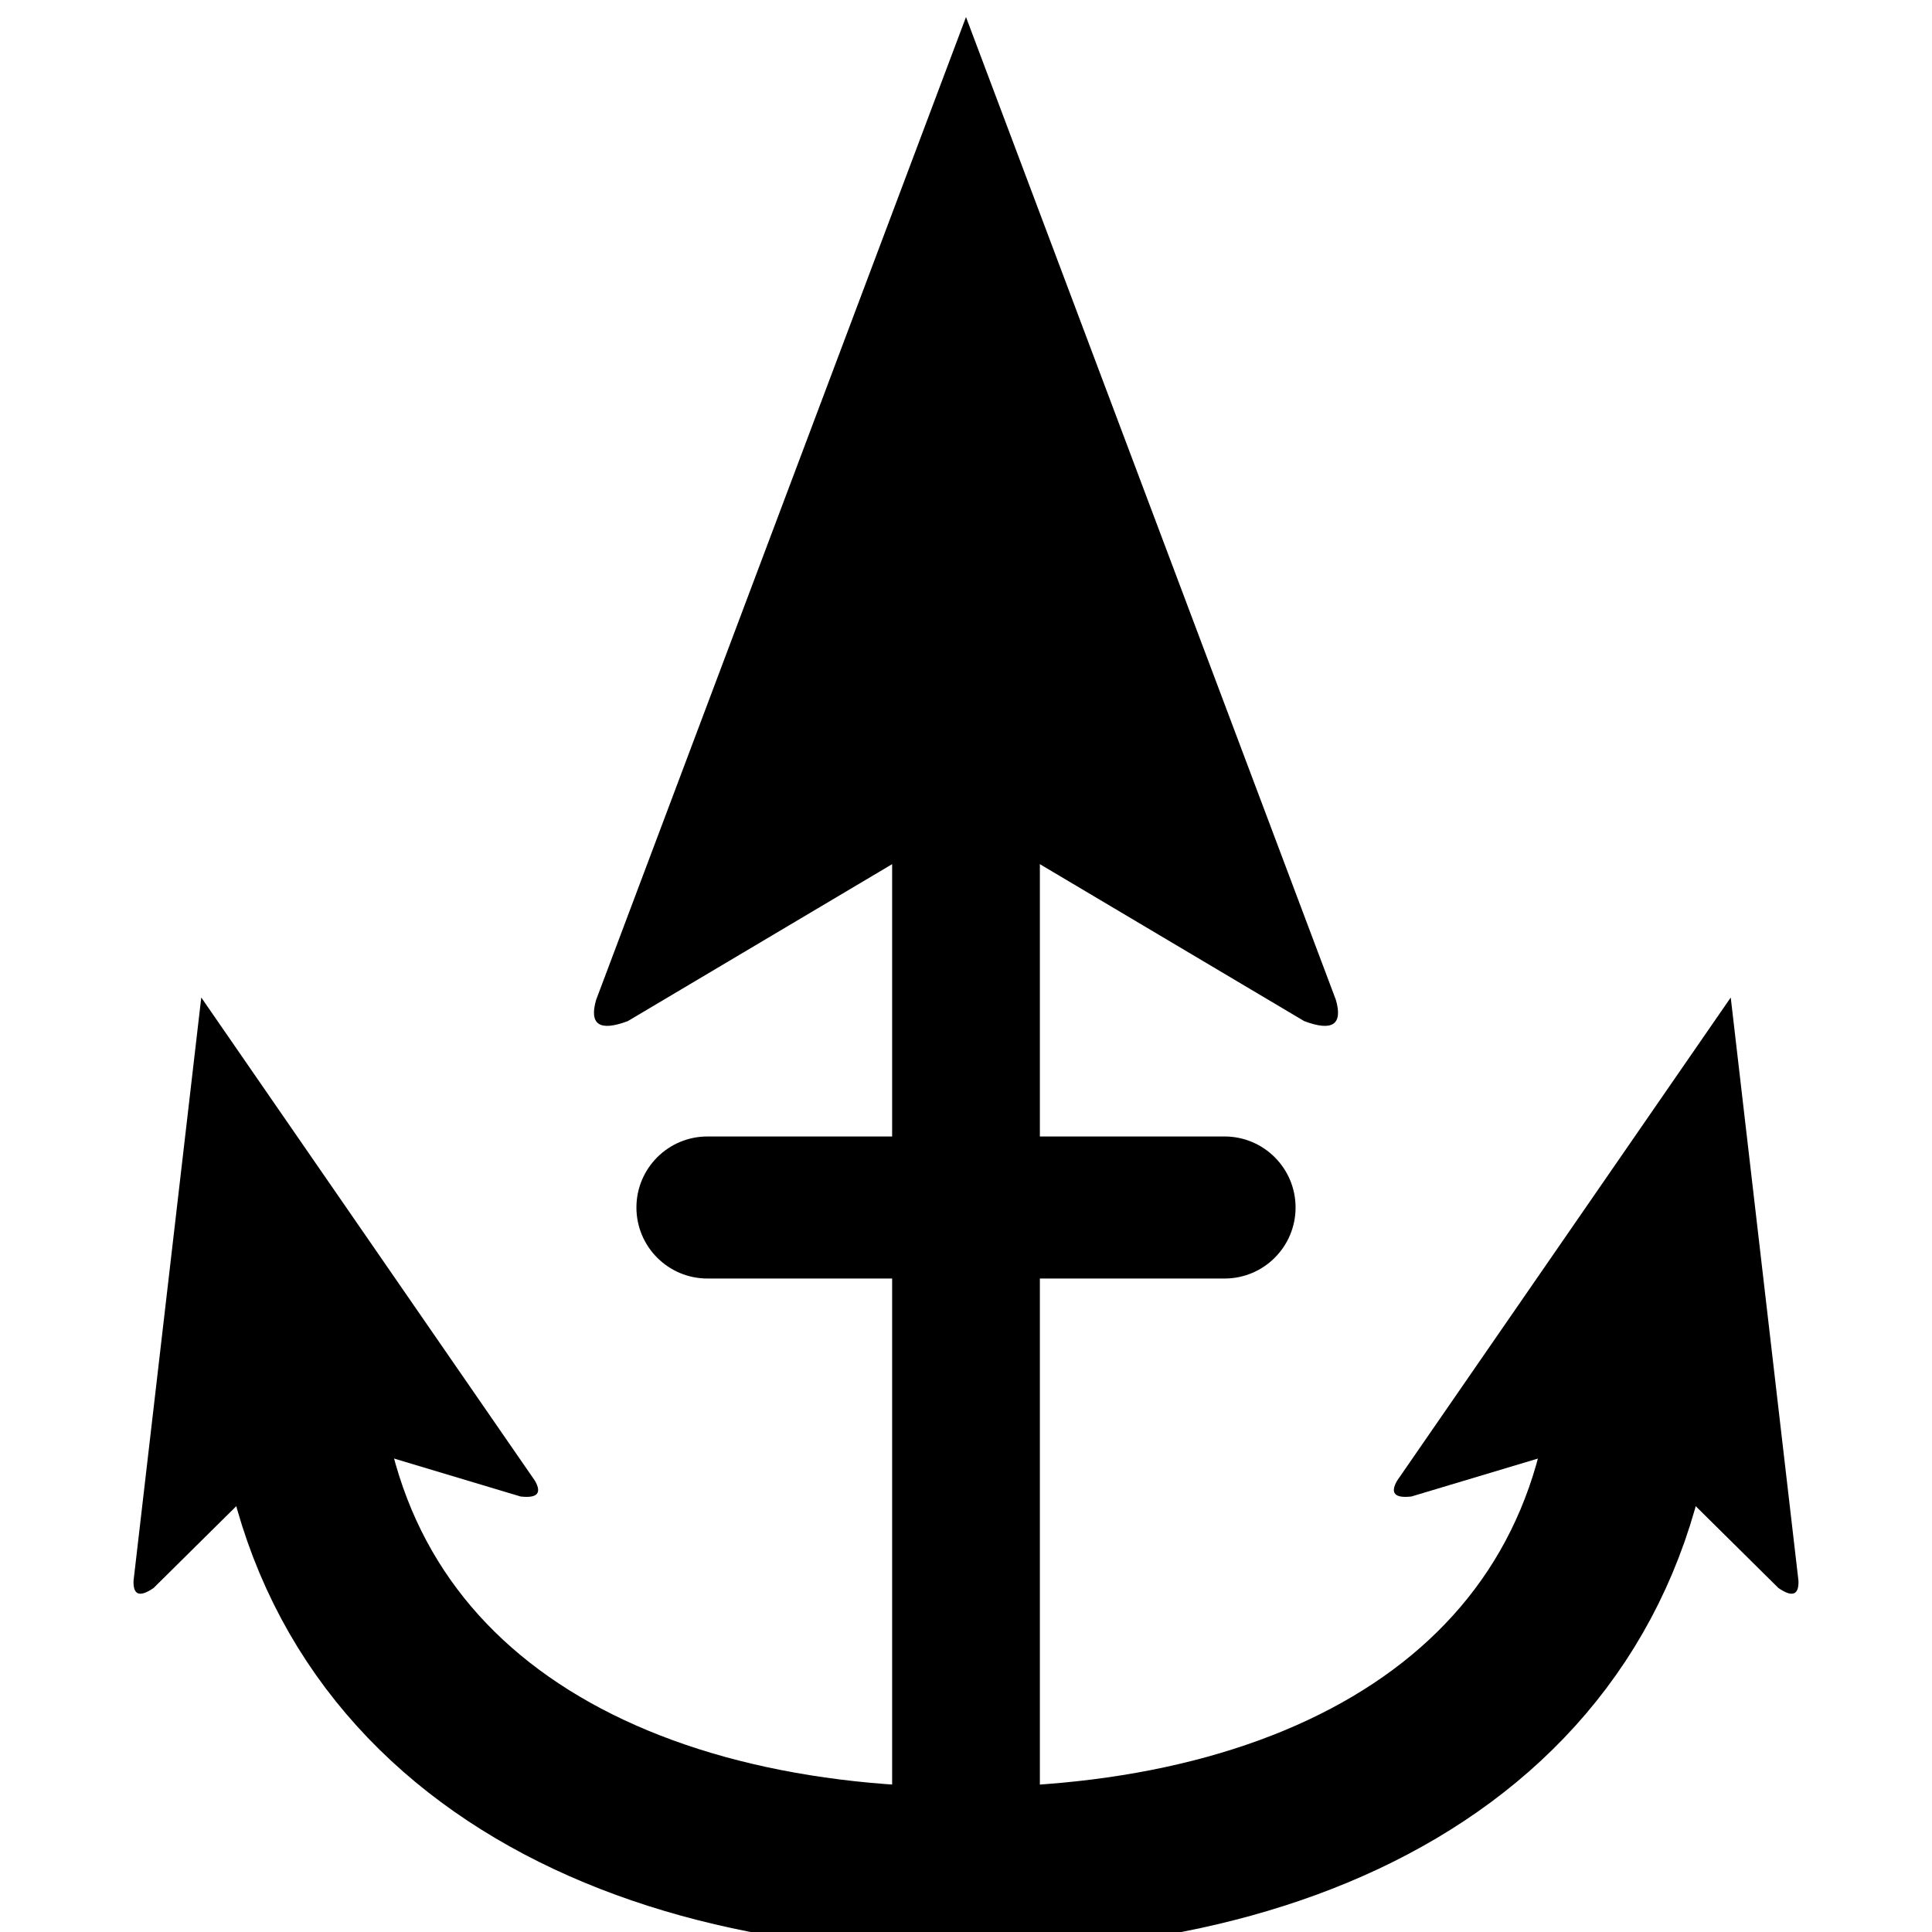
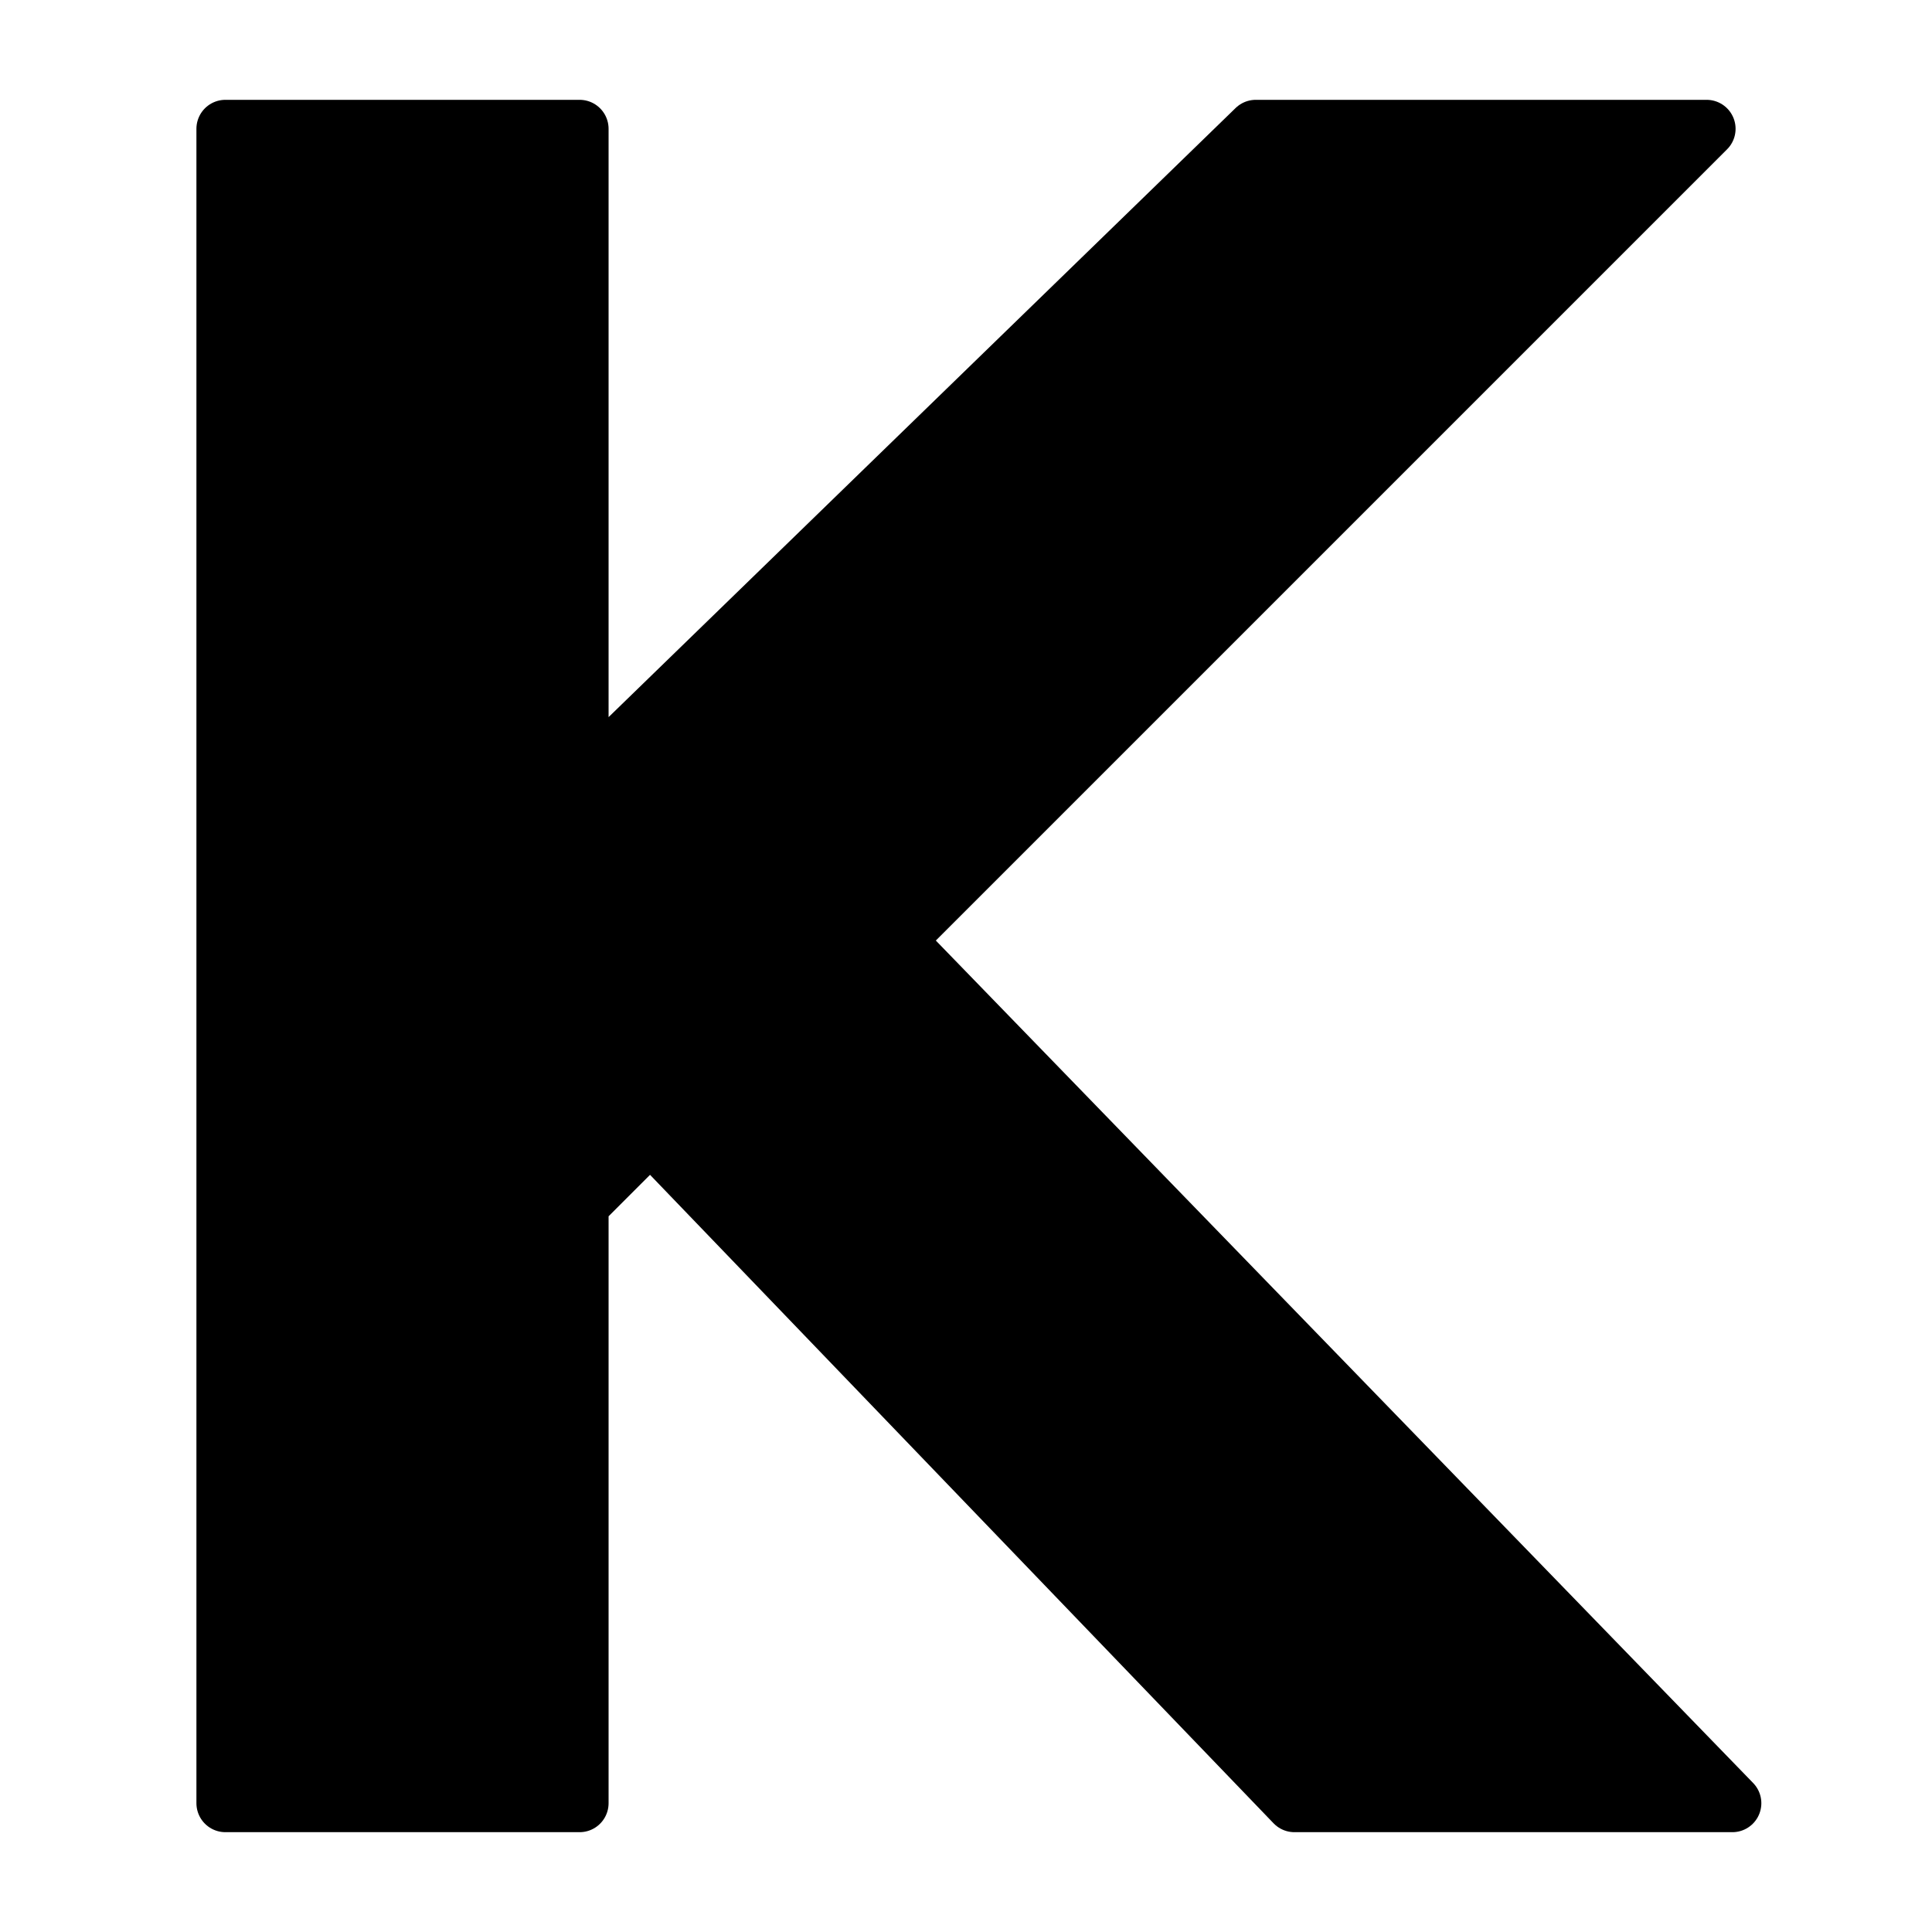
- <svg xmlns="http://www.w3.org/2000/svg" width="64" height="64" viewBox="182 160 660 680">
-   <defs>
-     <path id="dart" d="M0,-1 L0.70,0.86 Q0.72,0.93 0.64,0.90 L0,0.52 L-0.64,0.90 Q-0.72,0.93 -0.70,0.86 Z" />
-   </defs>
-   <g fill="black">
-     <path d="M276,628 C276,756 380,818 512,818 C644,818 748,756 748,628" fill="none" stroke="black" stroke-width="58" stroke-linecap="round" />
-     <rect x="486" y="430" width="52" height="384" rx="26" />
-     <rect x="396" y="560" width="232" height="50" rx="25" />
-     <use href="#dart" transform="translate(512 352) scale(186)" />
-     <use href="#dart" transform="translate(268 612) rotate(-14) scale(104)" />
-     <use href="#dart" transform="translate(756 612) rotate(14) scale(104)" />
-   </g>
+ <svg xmlns="http://www.w3.org/2000/svg" width="64" height="64" viewBox="3.5 1 28 30">
+   <path d="M6 3H11.5V13.2L22 3H29L16.4 15.6L29.4 29H22.6L12.6 18.6L11.5 19.7V29H6Z" fill="black" stroke="black" stroke-width="0.9" stroke-linejoin="round" />
</svg>
